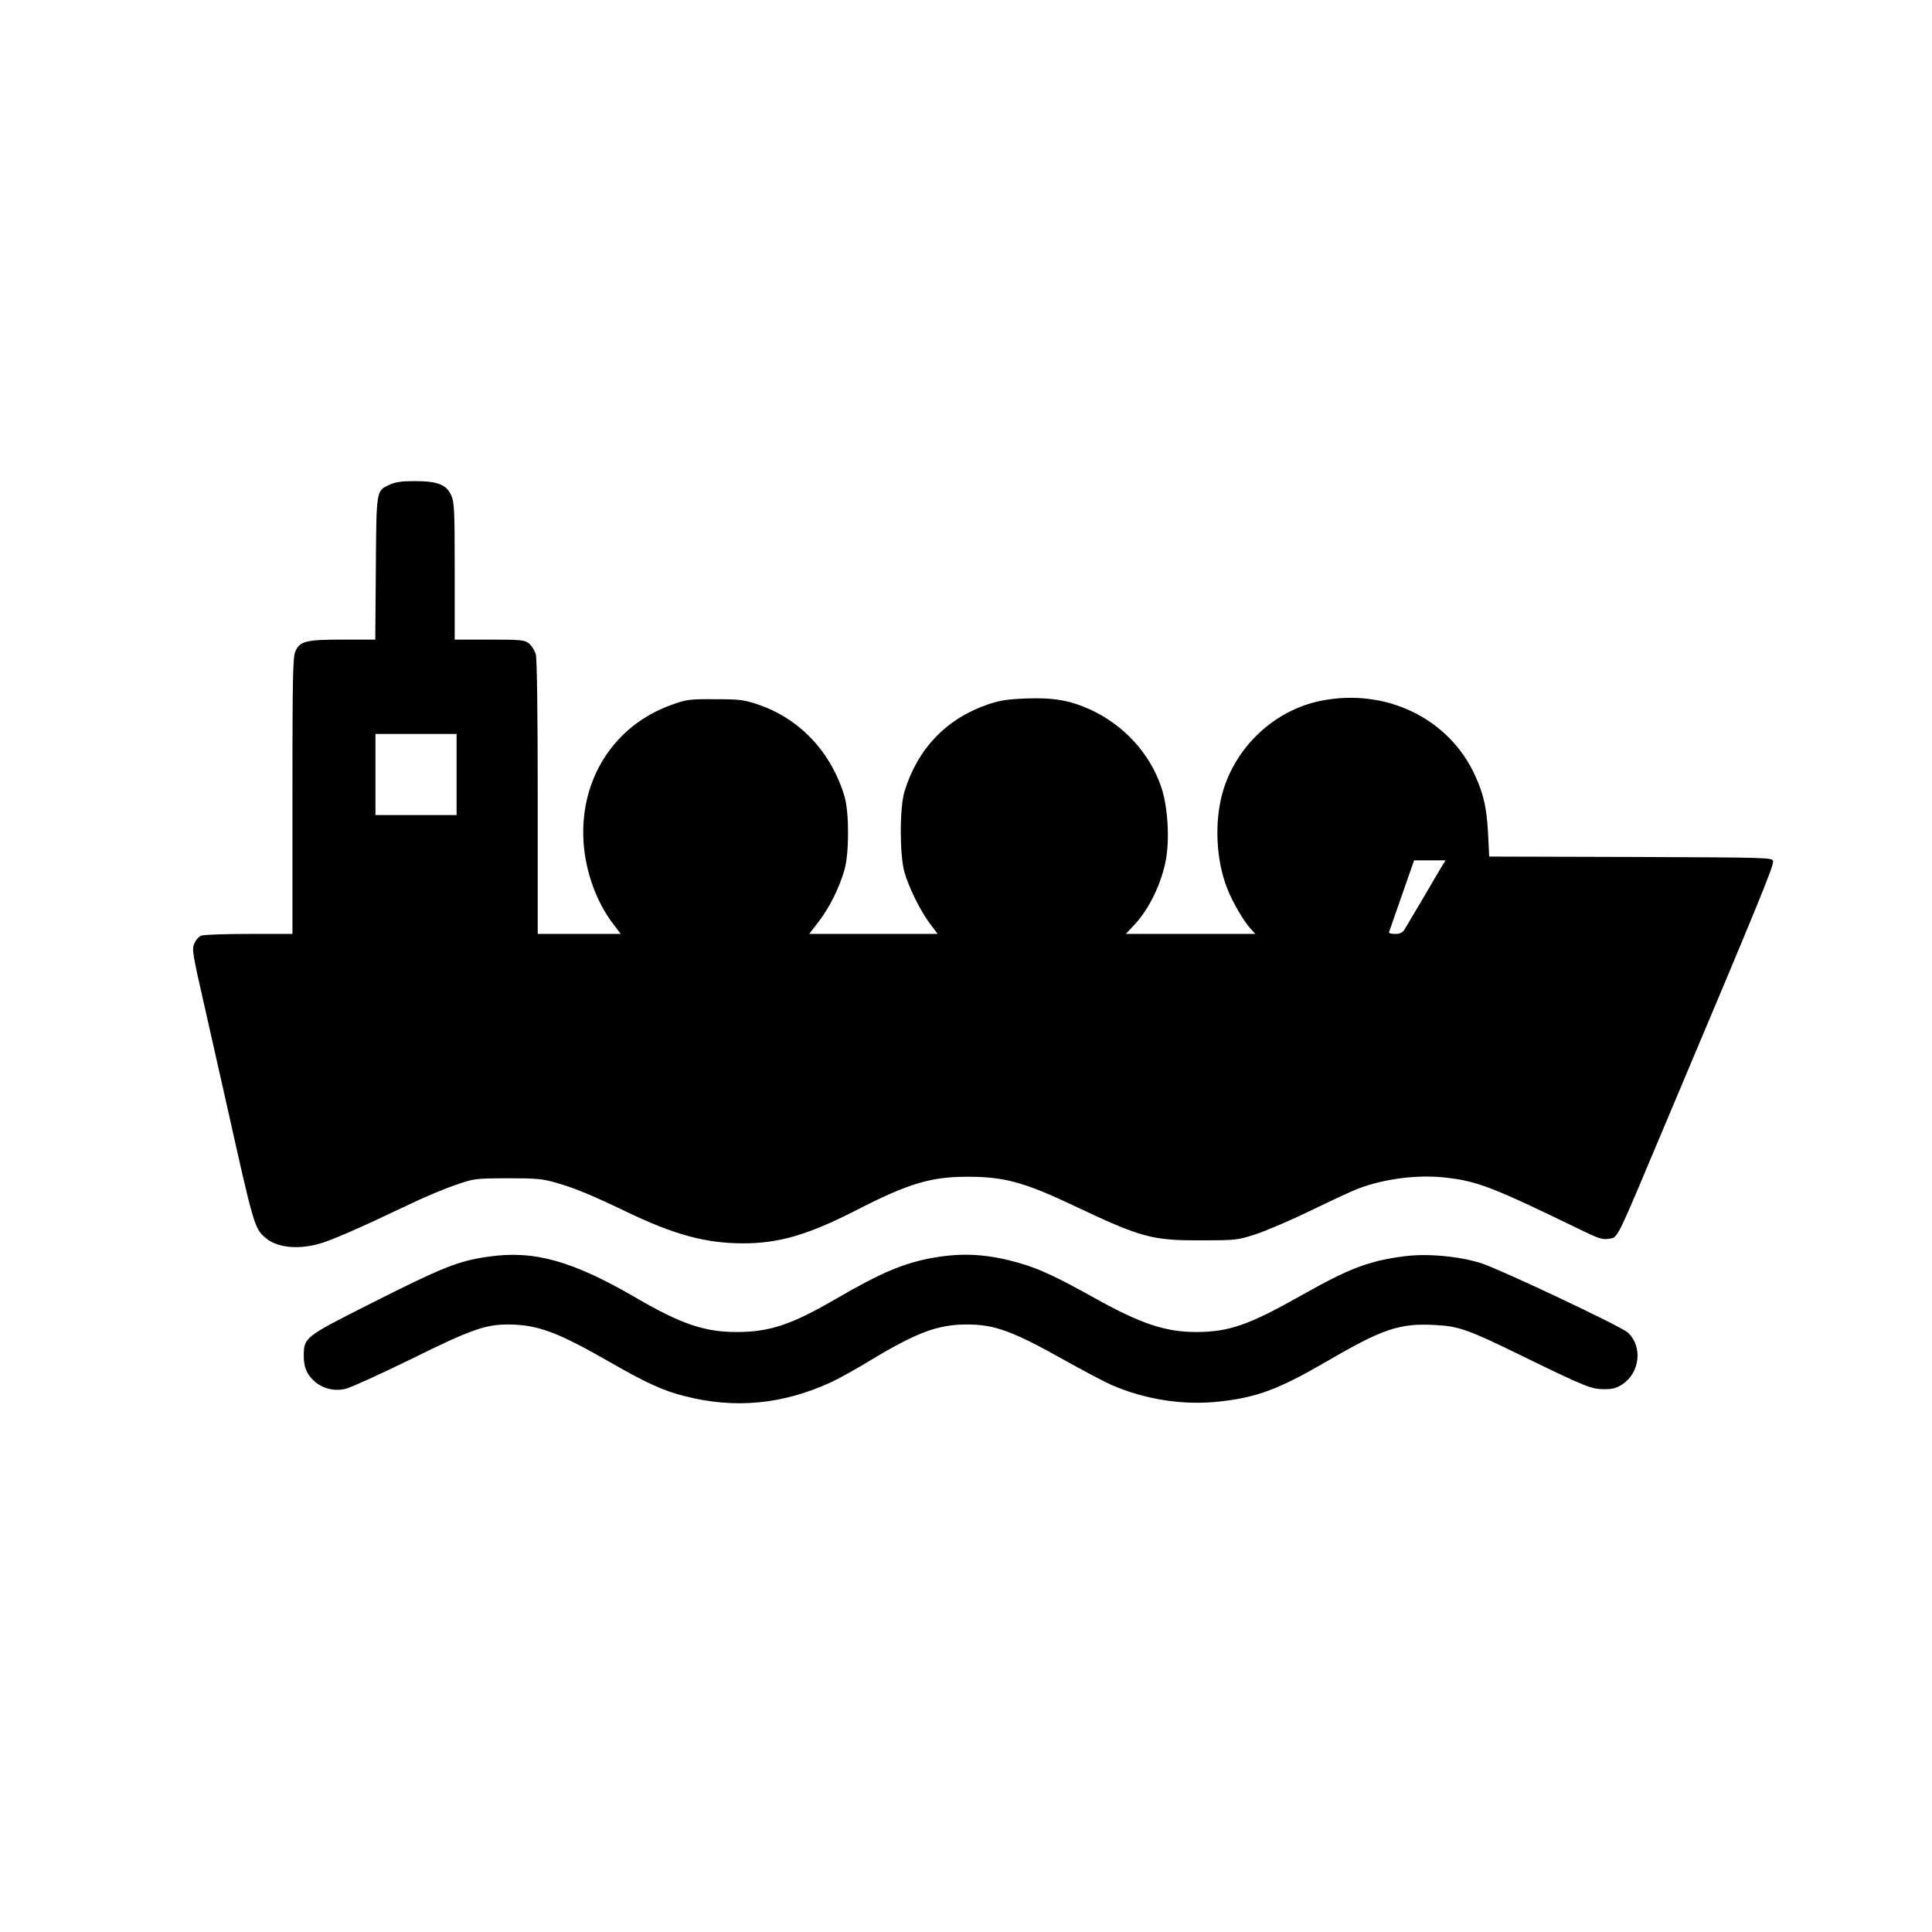
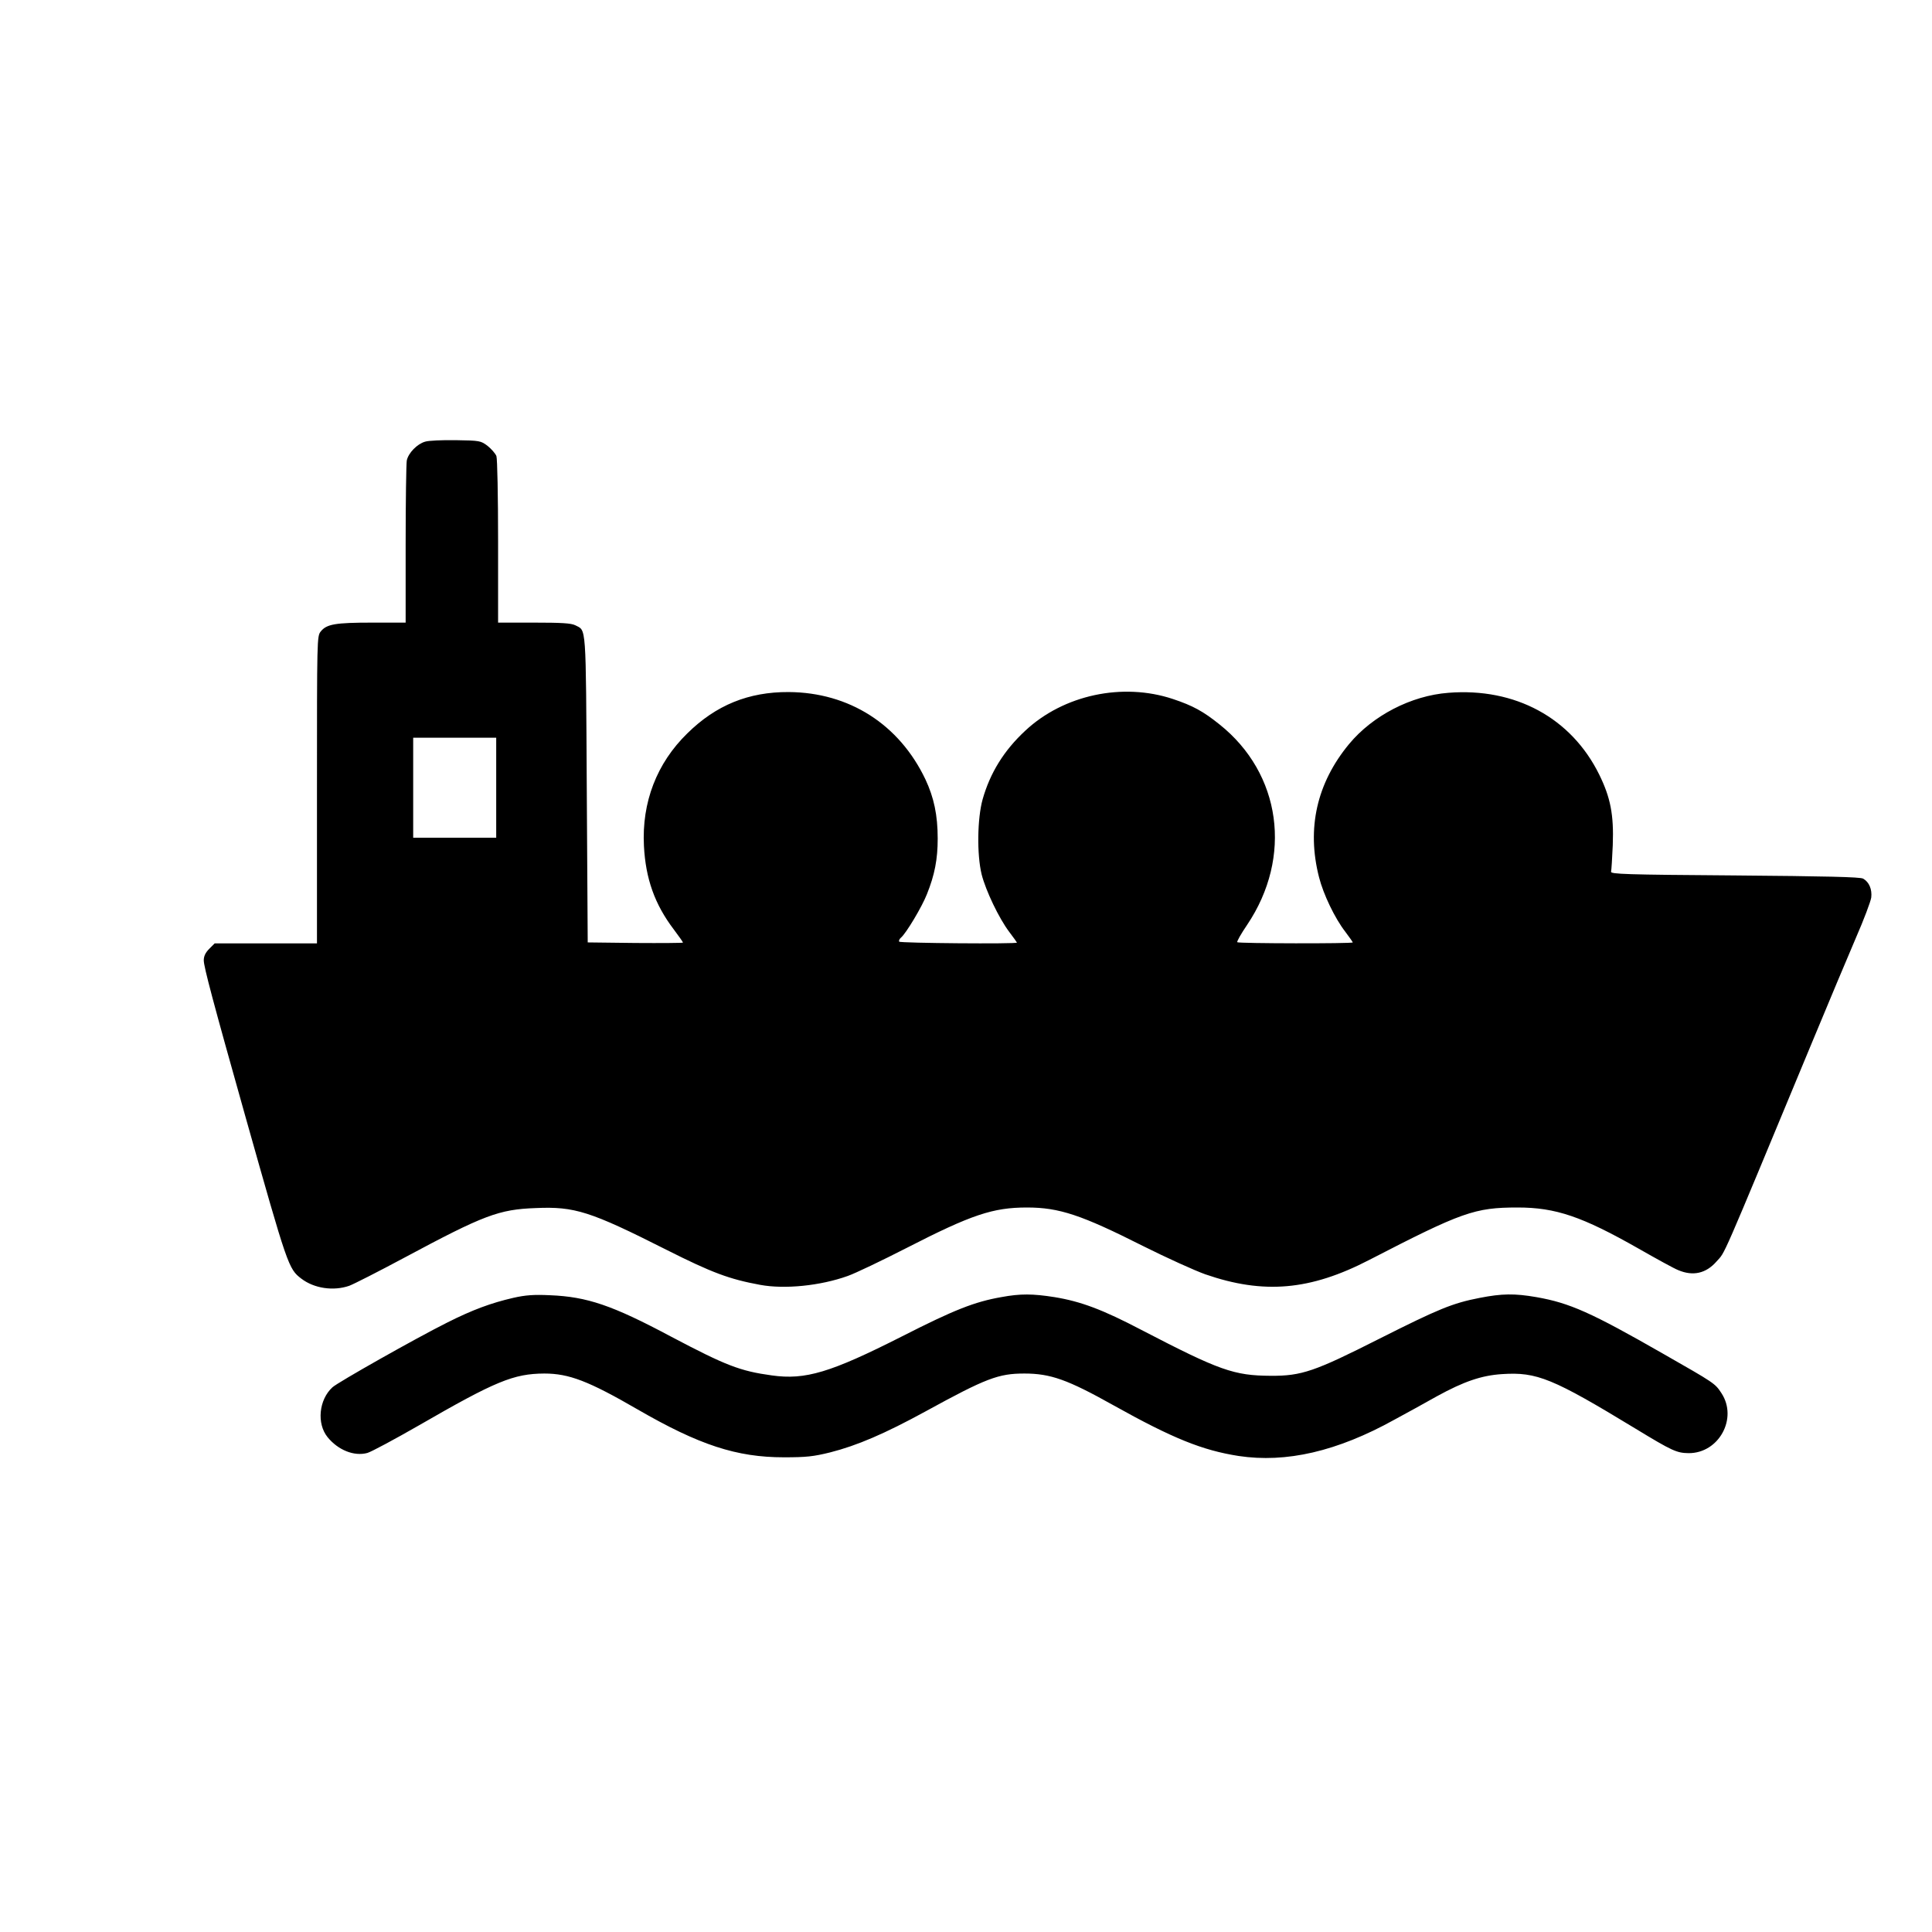
- <svg xmlns="http://www.w3.org/2000/svg" version="1.0" width="32" height="32" viewBox="0 0 1024 1024" preserveAspectRatio="xMidYMid meet">
+ <svg xmlns="http://www.w3.org/2000/svg" version="1.0" width="1024pt" height="1024pt" viewBox="0 0 1024 1024" preserveAspectRatio="xMidYMid meet">
  <g transform="translate(0,1024) scale(0.1,-0.1)" fill="#000000" stroke="none">
-     <path d="M2065 7671 c-71 -33 -70 -22 -73 -443 l-3 -378 -170 0 c-197 0 -231 -8 -254 -64 -13 -30 -15 -147 -15 -766 l0 -730 -229 0 c-126 0 -241 -4 -254 -9 -13 -5 -29 -23 -36 -39 -15 -35 -13 -45 59 -362 28 -124 80 -353 115 -510 141 -632 144 -643 205 -693 57 -48 164 -61 275 -31 62 15 219 84 475 206 80 39 192 86 250 106 105 36 105 36 280 37 154 0 185 -3 255 -23 104 -30 188 -65 370 -152 256 -124 427 -170 623 -170 190 0 345 45 597 174 281 144 398 179 595 179 192 0 300 -29 565 -155 355 -168 412 -183 670 -182 185 0 193 1 290 32 55 18 188 75 295 127 107 52 219 104 249 115 135 52 314 75 458 59 174 -19 249 -48 745 -289 73 -35 94 -41 123 -36 53 10 30 -37 313 636 477 1130 563 1340 560 1365 -3 20 -12 20 -754 23 l-751 2 -6 123 c-7 133 -23 206 -68 305 -138 305 -475 468 -821 397 -244 -50 -449 -243 -518 -485 -44 -158 -35 -357 24 -508 28 -72 88 -175 124 -214 l26 -28 -343 0 -344 0 45 48 c80 85 145 221 168 348 20 112 9 281 -25 382 -61 180 -199 330 -378 412 -107 48 -192 63 -336 58 -104 -4 -140 -10 -206 -32 -219 -75 -372 -235 -441 -461 -26 -85 -26 -332 -1 -425 23 -83 86 -210 137 -277 l40 -53 -340 0 -341 0 50 65 c58 75 110 181 137 275 25 89 25 300 1 385 -69 237 -238 417 -462 492 -72 24 -95 27 -225 27 -137 1 -149 -1 -231 -30 -305 -109 -488 -395 -466 -729 11 -157 68 -316 157 -432 l40 -53 -220 0 -220 0 0 723 c0 464 -4 735 -10 759 -6 20 -22 46 -37 58 -24 18 -39 20 -209 20 l-184 0 0 363 c0 331 -2 365 -19 403 -26 56 -72 74 -194 74 -68 0 -102 -5 -132 -19z m355 -1536 l0 -215 -215 0 -215 0 0 215 0 215 215 0 215 0 0 -215z m5228 -477 c-8 -13 -54 -90 -102 -173 -49 -82 -95 -160 -102 -172 -11 -17 -24 -23 -50 -23 -20 0 -34 4 -32 9 2 5 32 92 68 195 l65 186 84 0 83 0 -14 -22z" />
-     <path d="M2586 3579 c-160 -23 -241 -56 -631 -253 -339 -171 -345 -175 -345 -273 0 -62 17 -100 60 -137 44 -37 104 -51 162 -37 26 6 180 76 344 156 319 158 396 185 518 185 154 -1 258 -39 529 -194 200 -115 291 -157 407 -186 265 -68 519 -44 775 74 39 18 126 66 195 108 256 155 369 198 524 198 148 0 241 -34 516 -188 102 -57 214 -116 250 -132 179 -78 380 -109 568 -89 204 22 317 64 577 215 295 172 385 202 574 191 123 -6 175 -25 461 -165 332 -162 365 -175 432 -175 45 0 65 5 97 26 94 62 108 201 29 274 -35 33 -678 336 -778 368 -119 37 -283 52 -403 37 -190 -24 -296 -64 -557 -212 -272 -153 -375 -189 -548 -190 -166 0 -294 43 -542 181 -191 107 -291 154 -395 184 -166 48 -297 56 -451 30 -162 -28 -280 -78 -530 -223 -229 -133 -346 -172 -519 -172 -170 0 -294 42 -530 179 -341 199 -545 256 -789 220z" />
+     <path d="M2253 7899 c-42 -12 -89 -60 -97 -100 -3 -17 -6 -218 -6 -445 l0 -414 -177 0 c-196 0 -242 -8 -273 -47 -20 -25 -20 -35 -20 -839 l0 -814 -271 0 -271 0 -29 -29 c-20 -20 -29 -39 -29 -61 0 -34 50 -222 221 -829 224 -794 228 -806 296 -858 68 -52 170 -67 254 -38 24 9 156 76 294 150 420 225 499 255 695 262 206 9 288 -17 692 -221 242 -122 334 -156 497 -186 130 -24 319 -5 464 47 40 14 180 81 313 149 343 176 457 214 637 214 171 0 288 -39 617 -205 124 -62 272 -129 328 -149 309 -107 556 -86 869 76 492 254 559 278 787 278 202 0 342 -48 641 -218 93 -53 187 -105 210 -114 78 -33 147 -18 203 46 49 56 10 -34 502 1151 89 215 196 469 237 565 42 96 78 192 81 213 5 43 -11 82 -43 100 -14 9 -202 13 -680 17 -580 4 -660 7 -656 20 2 8 6 72 9 141 6 161 -12 252 -72 374 -148 300 -445 461 -799 433 -198 -15 -402 -121 -527 -272 -171 -207 -225 -447 -159 -705 23 -91 84 -218 139 -289 22 -29 40 -55 40 -57 0 -7 -606 -6 -612 1 -4 3 20 45 52 92 242 360 181 802 -147 1063 -86 69 -141 99 -246 134 -267 89 -580 22 -783 -168 -113 -105 -186 -223 -226 -364 -28 -101 -31 -292 -5 -398 22 -86 91 -231 146 -304 23 -30 41 -56 41 -57 0 -8 -619 -3 -624 5 -3 5 1 14 9 21 27 22 112 164 138 231 41 102 57 185 57 294 0 125 -20 218 -65 314 -139 292 -404 461 -725 463 -212 1 -385 -69 -537 -219 -162 -158 -242 -365 -230 -597 9 -173 57 -309 158 -442 27 -36 49 -67 49 -70 0 -2 -114 -3 -252 -2 l-253 3 -5 816 c-5 887 -2 834 -61 865 -22 11 -73 14 -219 14 l-190 0 0 429 c0 243 -4 440 -9 454 -6 14 -27 38 -47 54 -36 27 -41 28 -168 30 -72 1 -145 -2 -163 -8z m377 -1834 l0 -265 -220 0 -220 0 0 265 0 265 220 0 220 0 0 -265z" />
+     <path d="M2720 3361 c-117 -27 -215 -63 -350 -131 -166 -83 -580 -317 -608 -343 -72 -66 -84 -192 -26 -264 56 -69 141 -103 211 -84 21 6 144 72 273 146 407 235 502 274 665 275 131 0 235 -40 494 -190 327 -189 525 -254 776 -254 118 0 156 4 245 26 142 36 289 99 505 217 321 176 387 201 524 201 139 0 229 -32 472 -168 315 -176 472 -239 664 -269 252 -38 522 24 825 192 63 34 165 90 225 124 144 79 237 111 347 118 184 12 267 -22 708 -290 194 -118 217 -128 280 -129 160 -1 262 184 174 318 -34 52 -36 53 -311 210 -379 217 -493 268 -670 299 -116 20 -182 19 -300 -4 -145 -28 -219 -59 -533 -217 -342 -173 -411 -197 -575 -196 -195 1 -271 28 -685 243 -206 108 -321 151 -461 174 -115 18 -180 19 -282 0 -142 -25 -249 -67 -526 -208 -379 -192 -512 -232 -690 -207 -168 23 -243 52 -533 205 -313 167 -446 212 -643 220 -85 4 -129 1 -195 -14z" />
  </g>
</svg>
